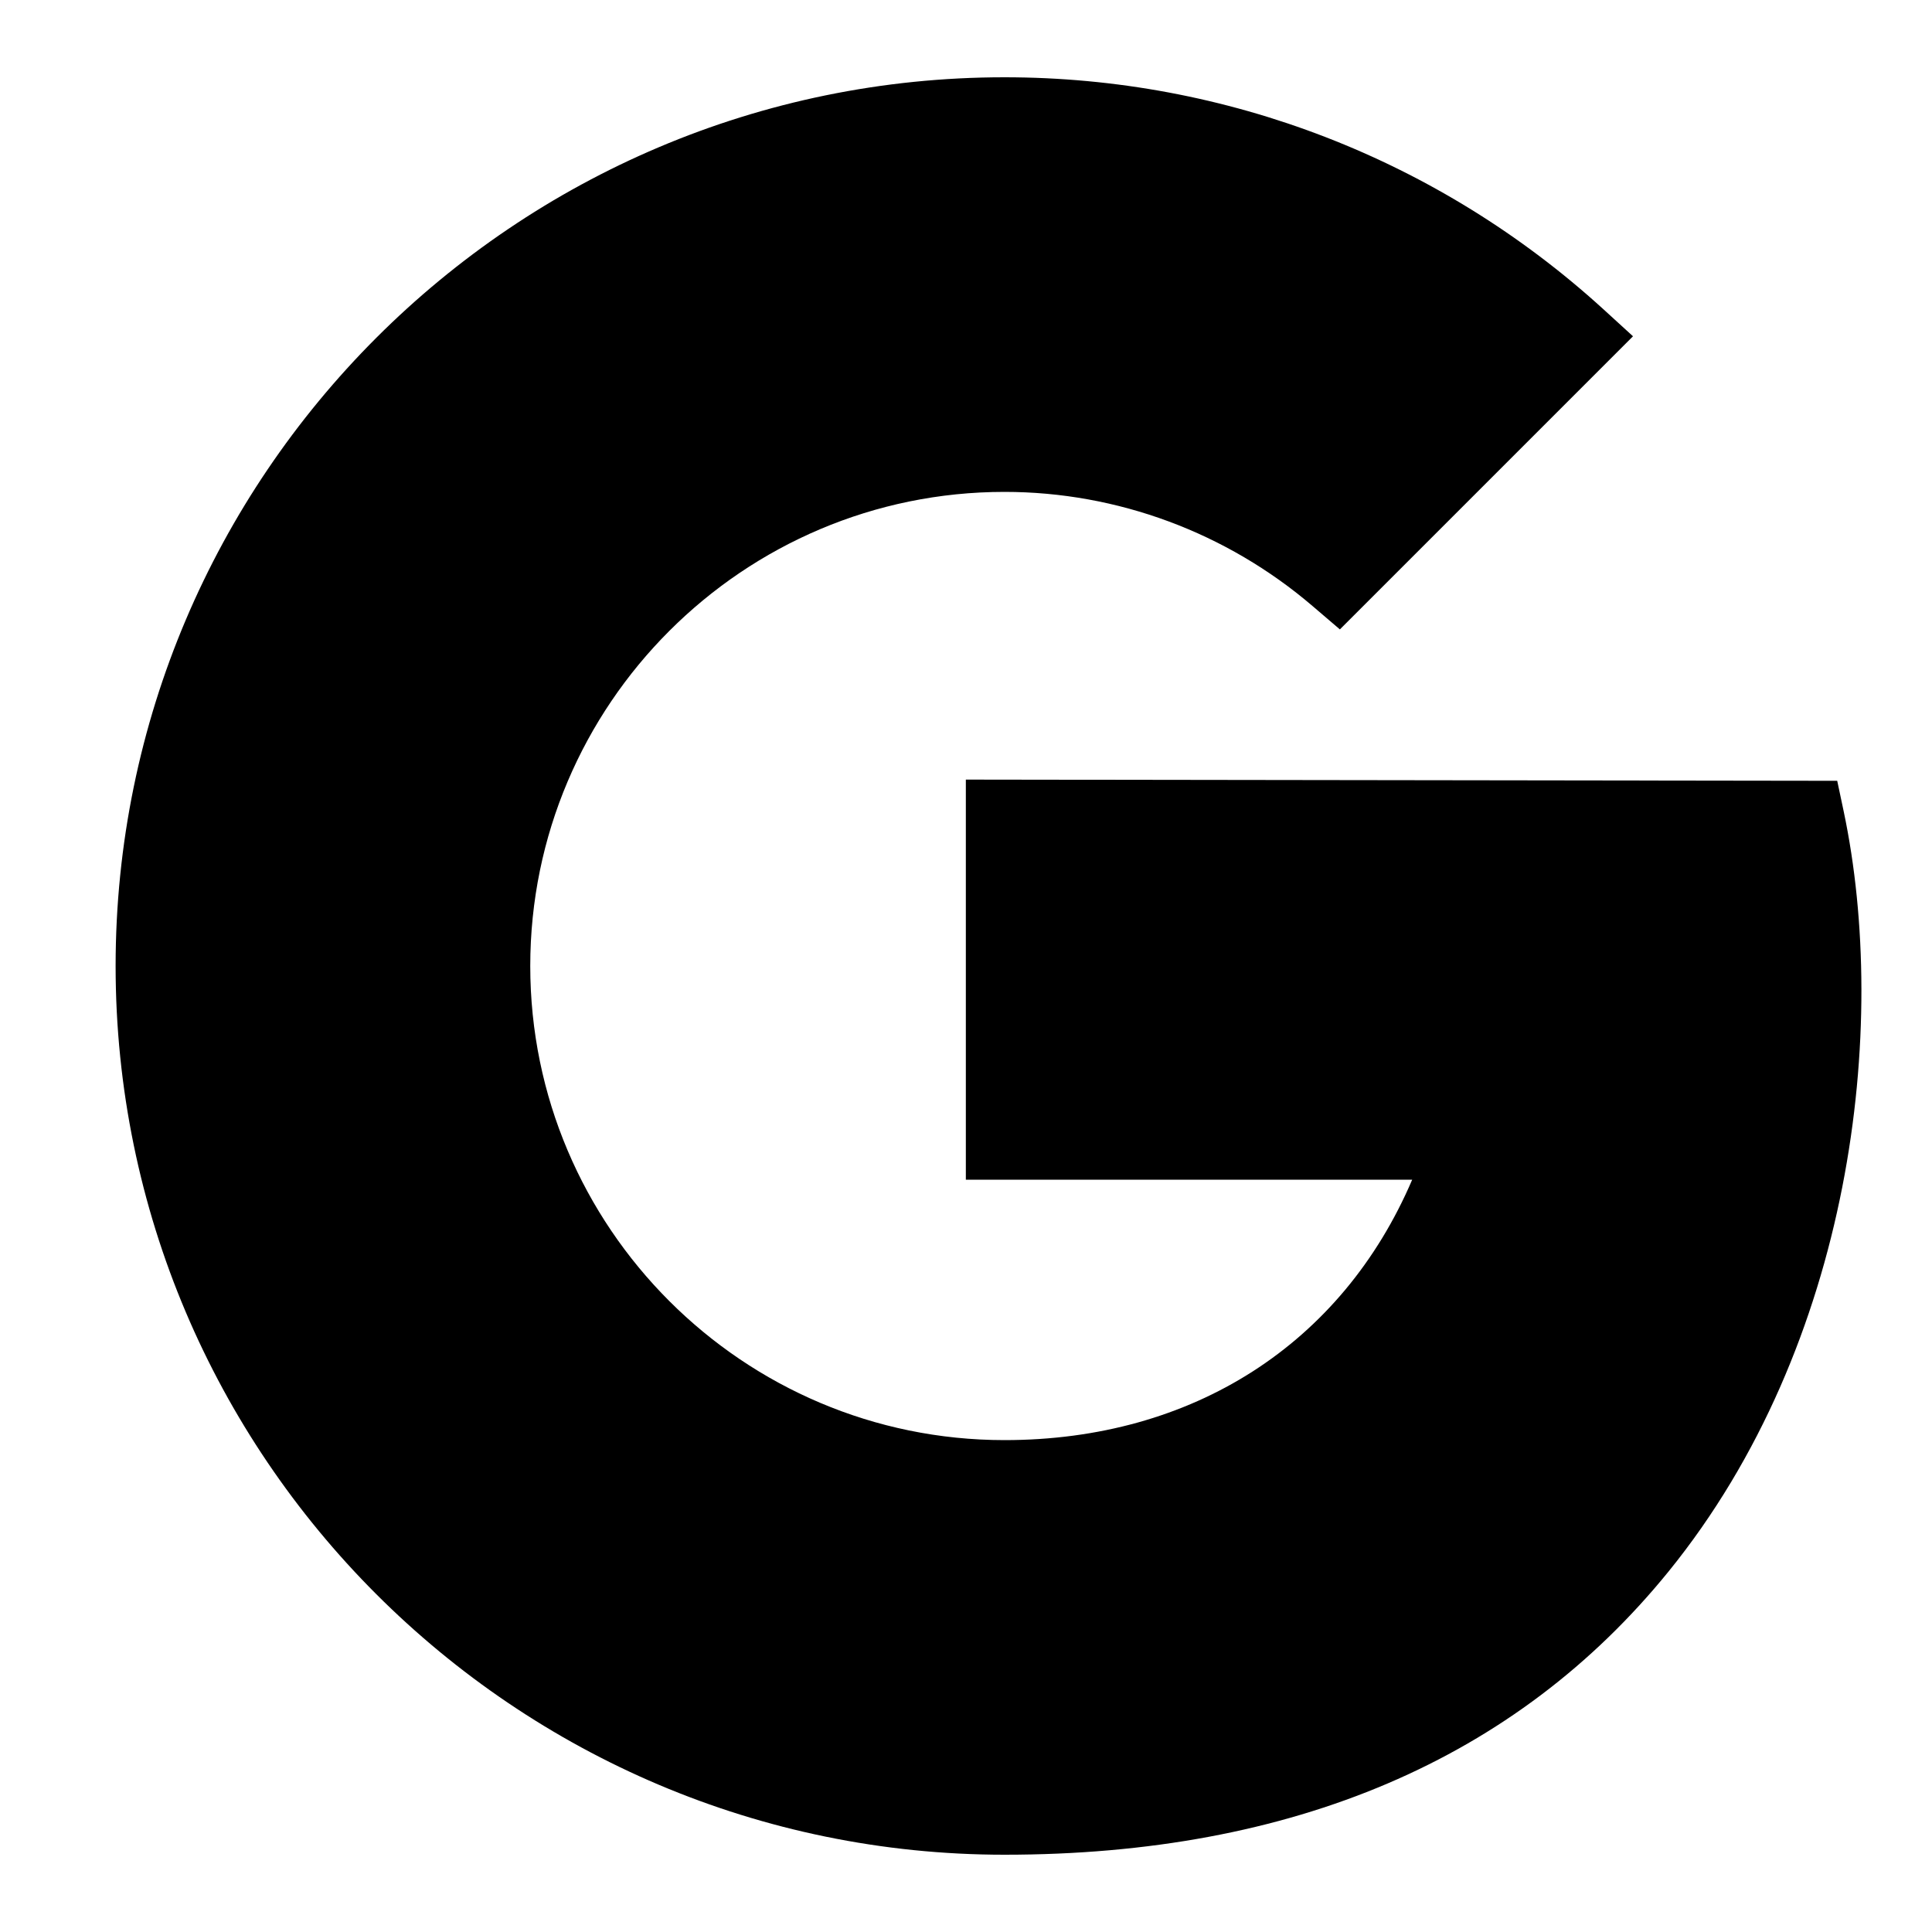
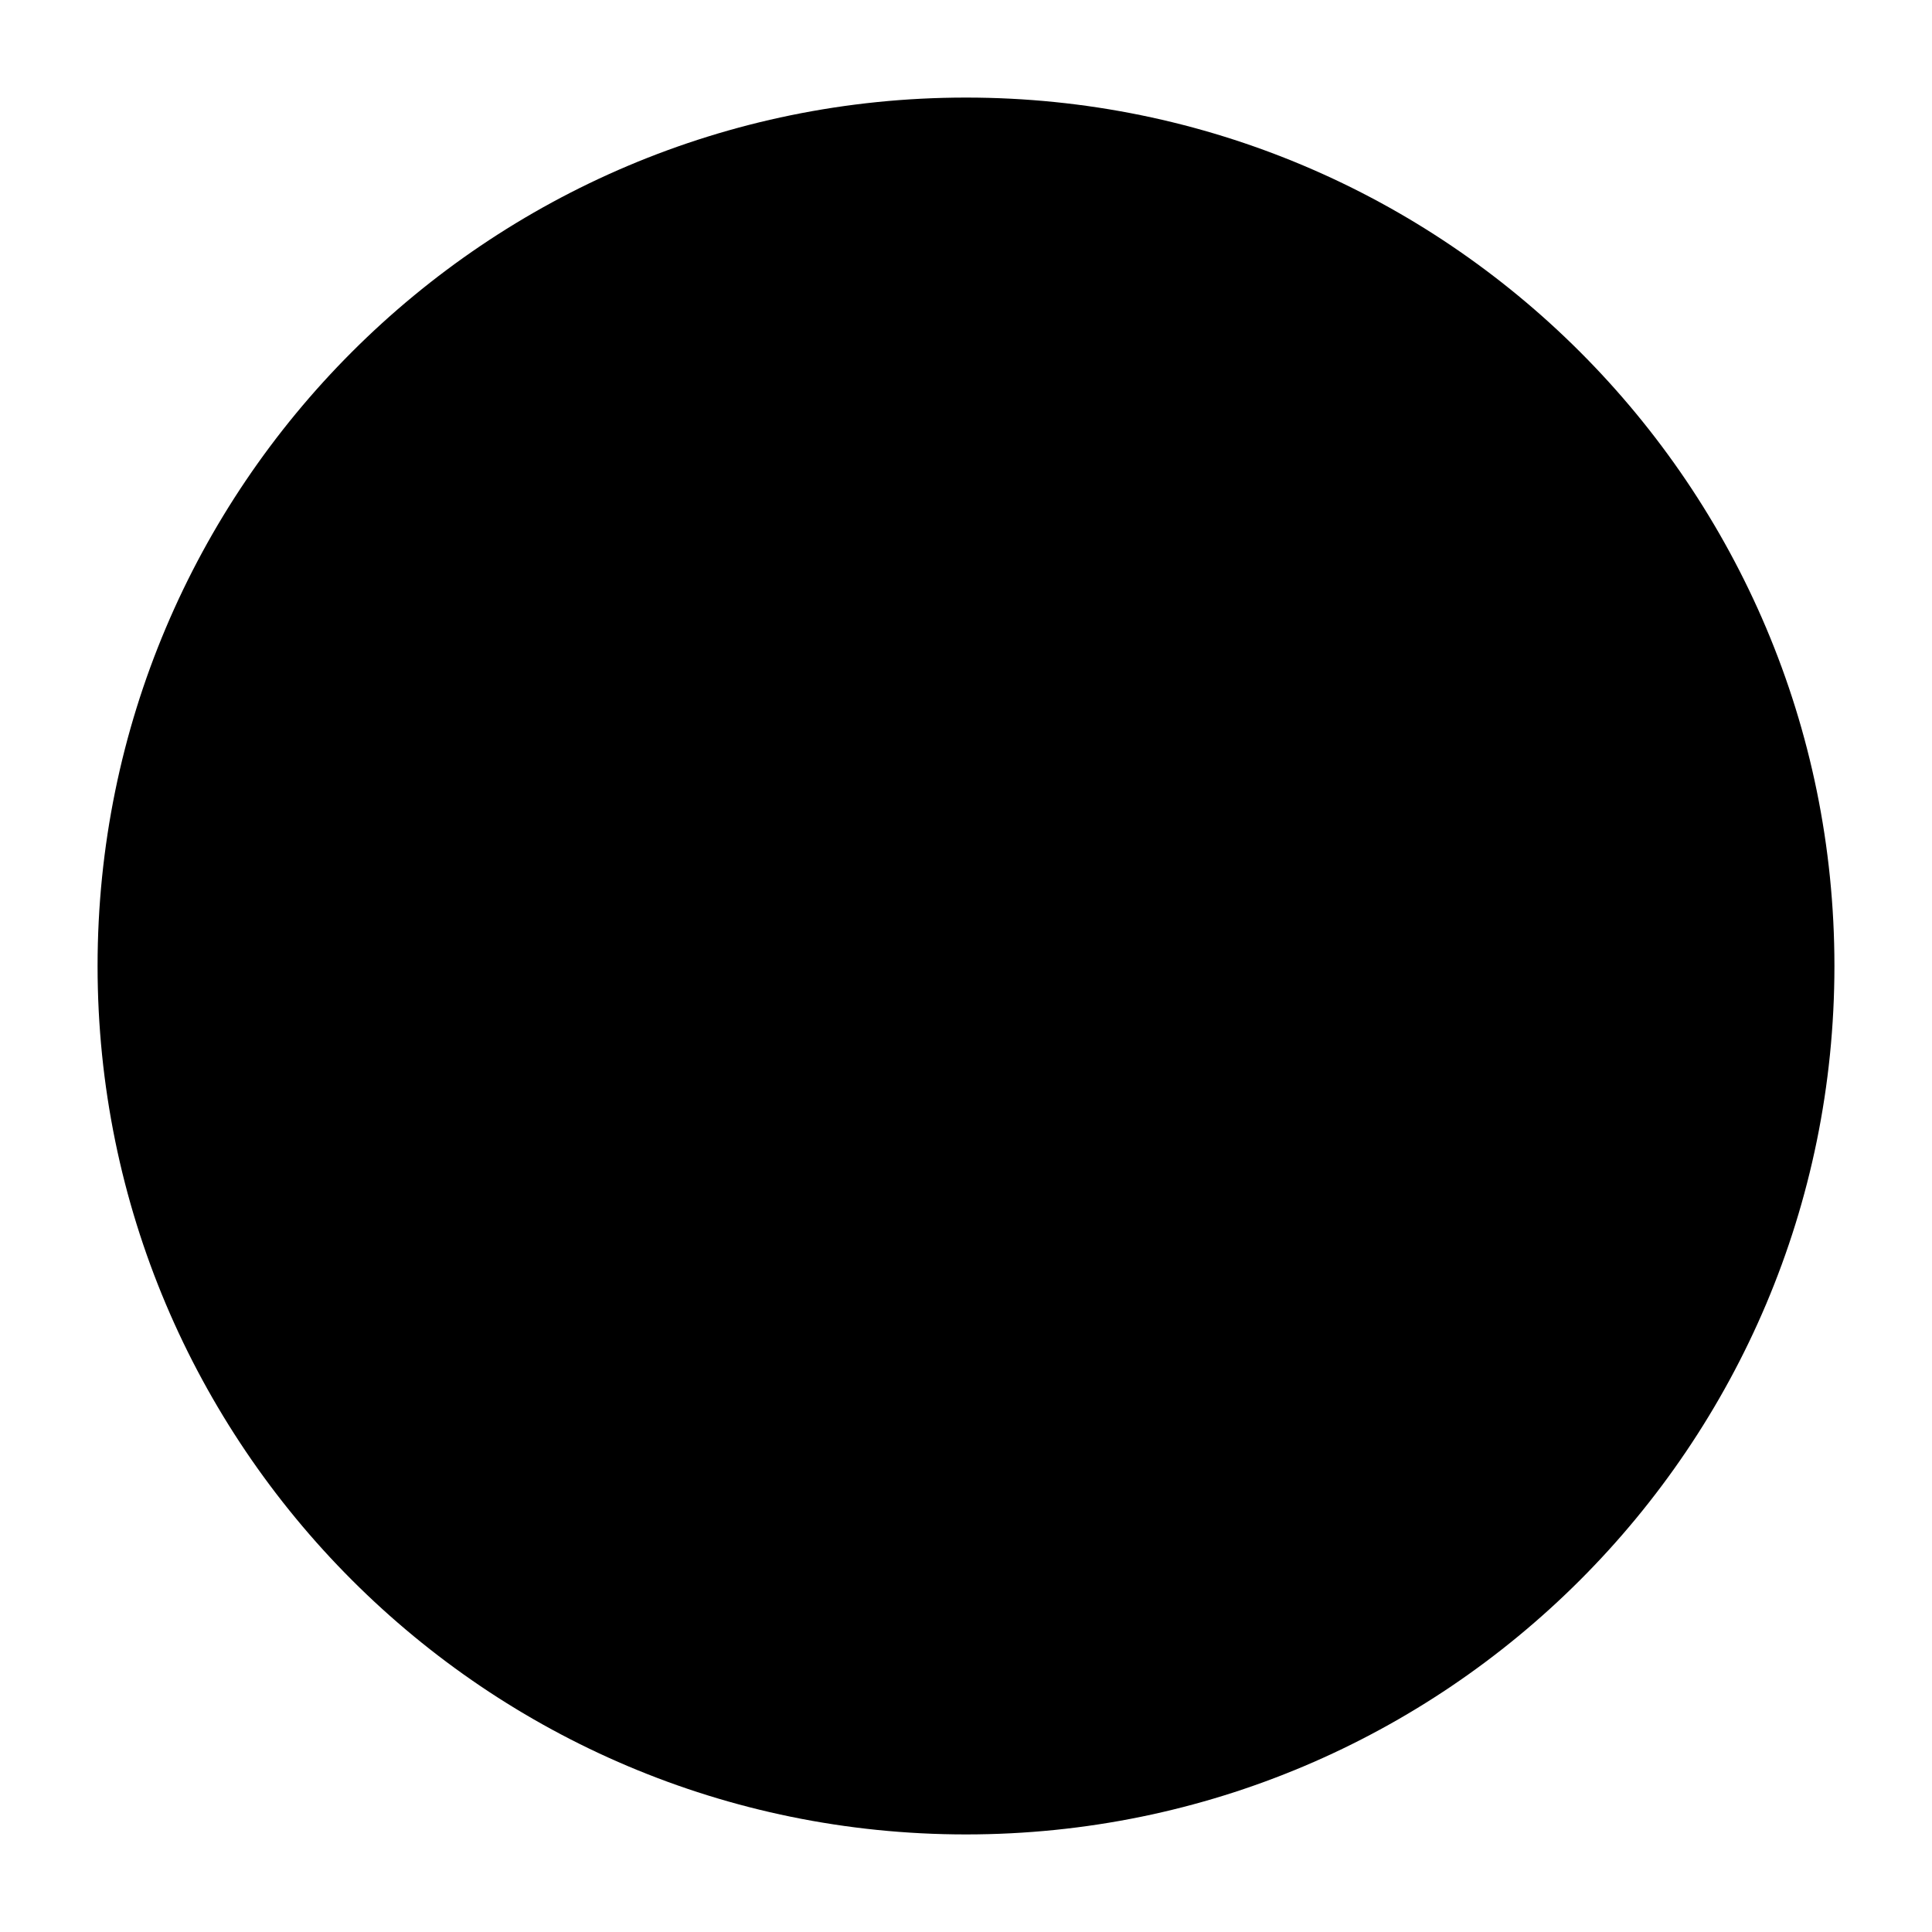
- <svg xmlns="http://www.w3.org/2000/svg" fill="#000000" viewBox="0 0 50 50" width="50px" height="50px">
-   <path d="M 25.996 48 C 13.312 48 2.992 37.684 2.992 25 C 2.992 12.316 13.312 2 25.996 2 C 31.742 2 37.242 4.129 41.488 7.996 L 42.262 8.703 L 34.676 16.289 L 33.973 15.688 C 31.746 13.781 28.914 12.73 25.996 12.73 C 19.23 12.73 13.723 18.234 13.723 25 C 13.723 31.766 19.23 37.27 25.996 37.27 C 30.875 37.27 34.73 34.777 36.547 30.531 L 24.996 30.531 L 24.996 20.176 L 47.547 20.207 L 47.715 21 C 48.891 26.582 47.949 34.793 43.184 40.668 C 39.238 45.531 33.457 48 25.996 48 Z" />
+ <svg xmlns="http://www.w3.org/2000/svg" width="99px" height="99px" viewBox="0 0 99 99" version="1.1">
+   <path id="Ellipse" d="M94 49.5 C94 24.923 74.077 5 49.5 5 24.923 5 5 24.923 5 49.5 5 74.077 24.923 94 49.5 94 74.077 94 94 74.077 94 49.5 Z" fill="#000000" fill-opacity="1" stroke="none" />
</svg>
